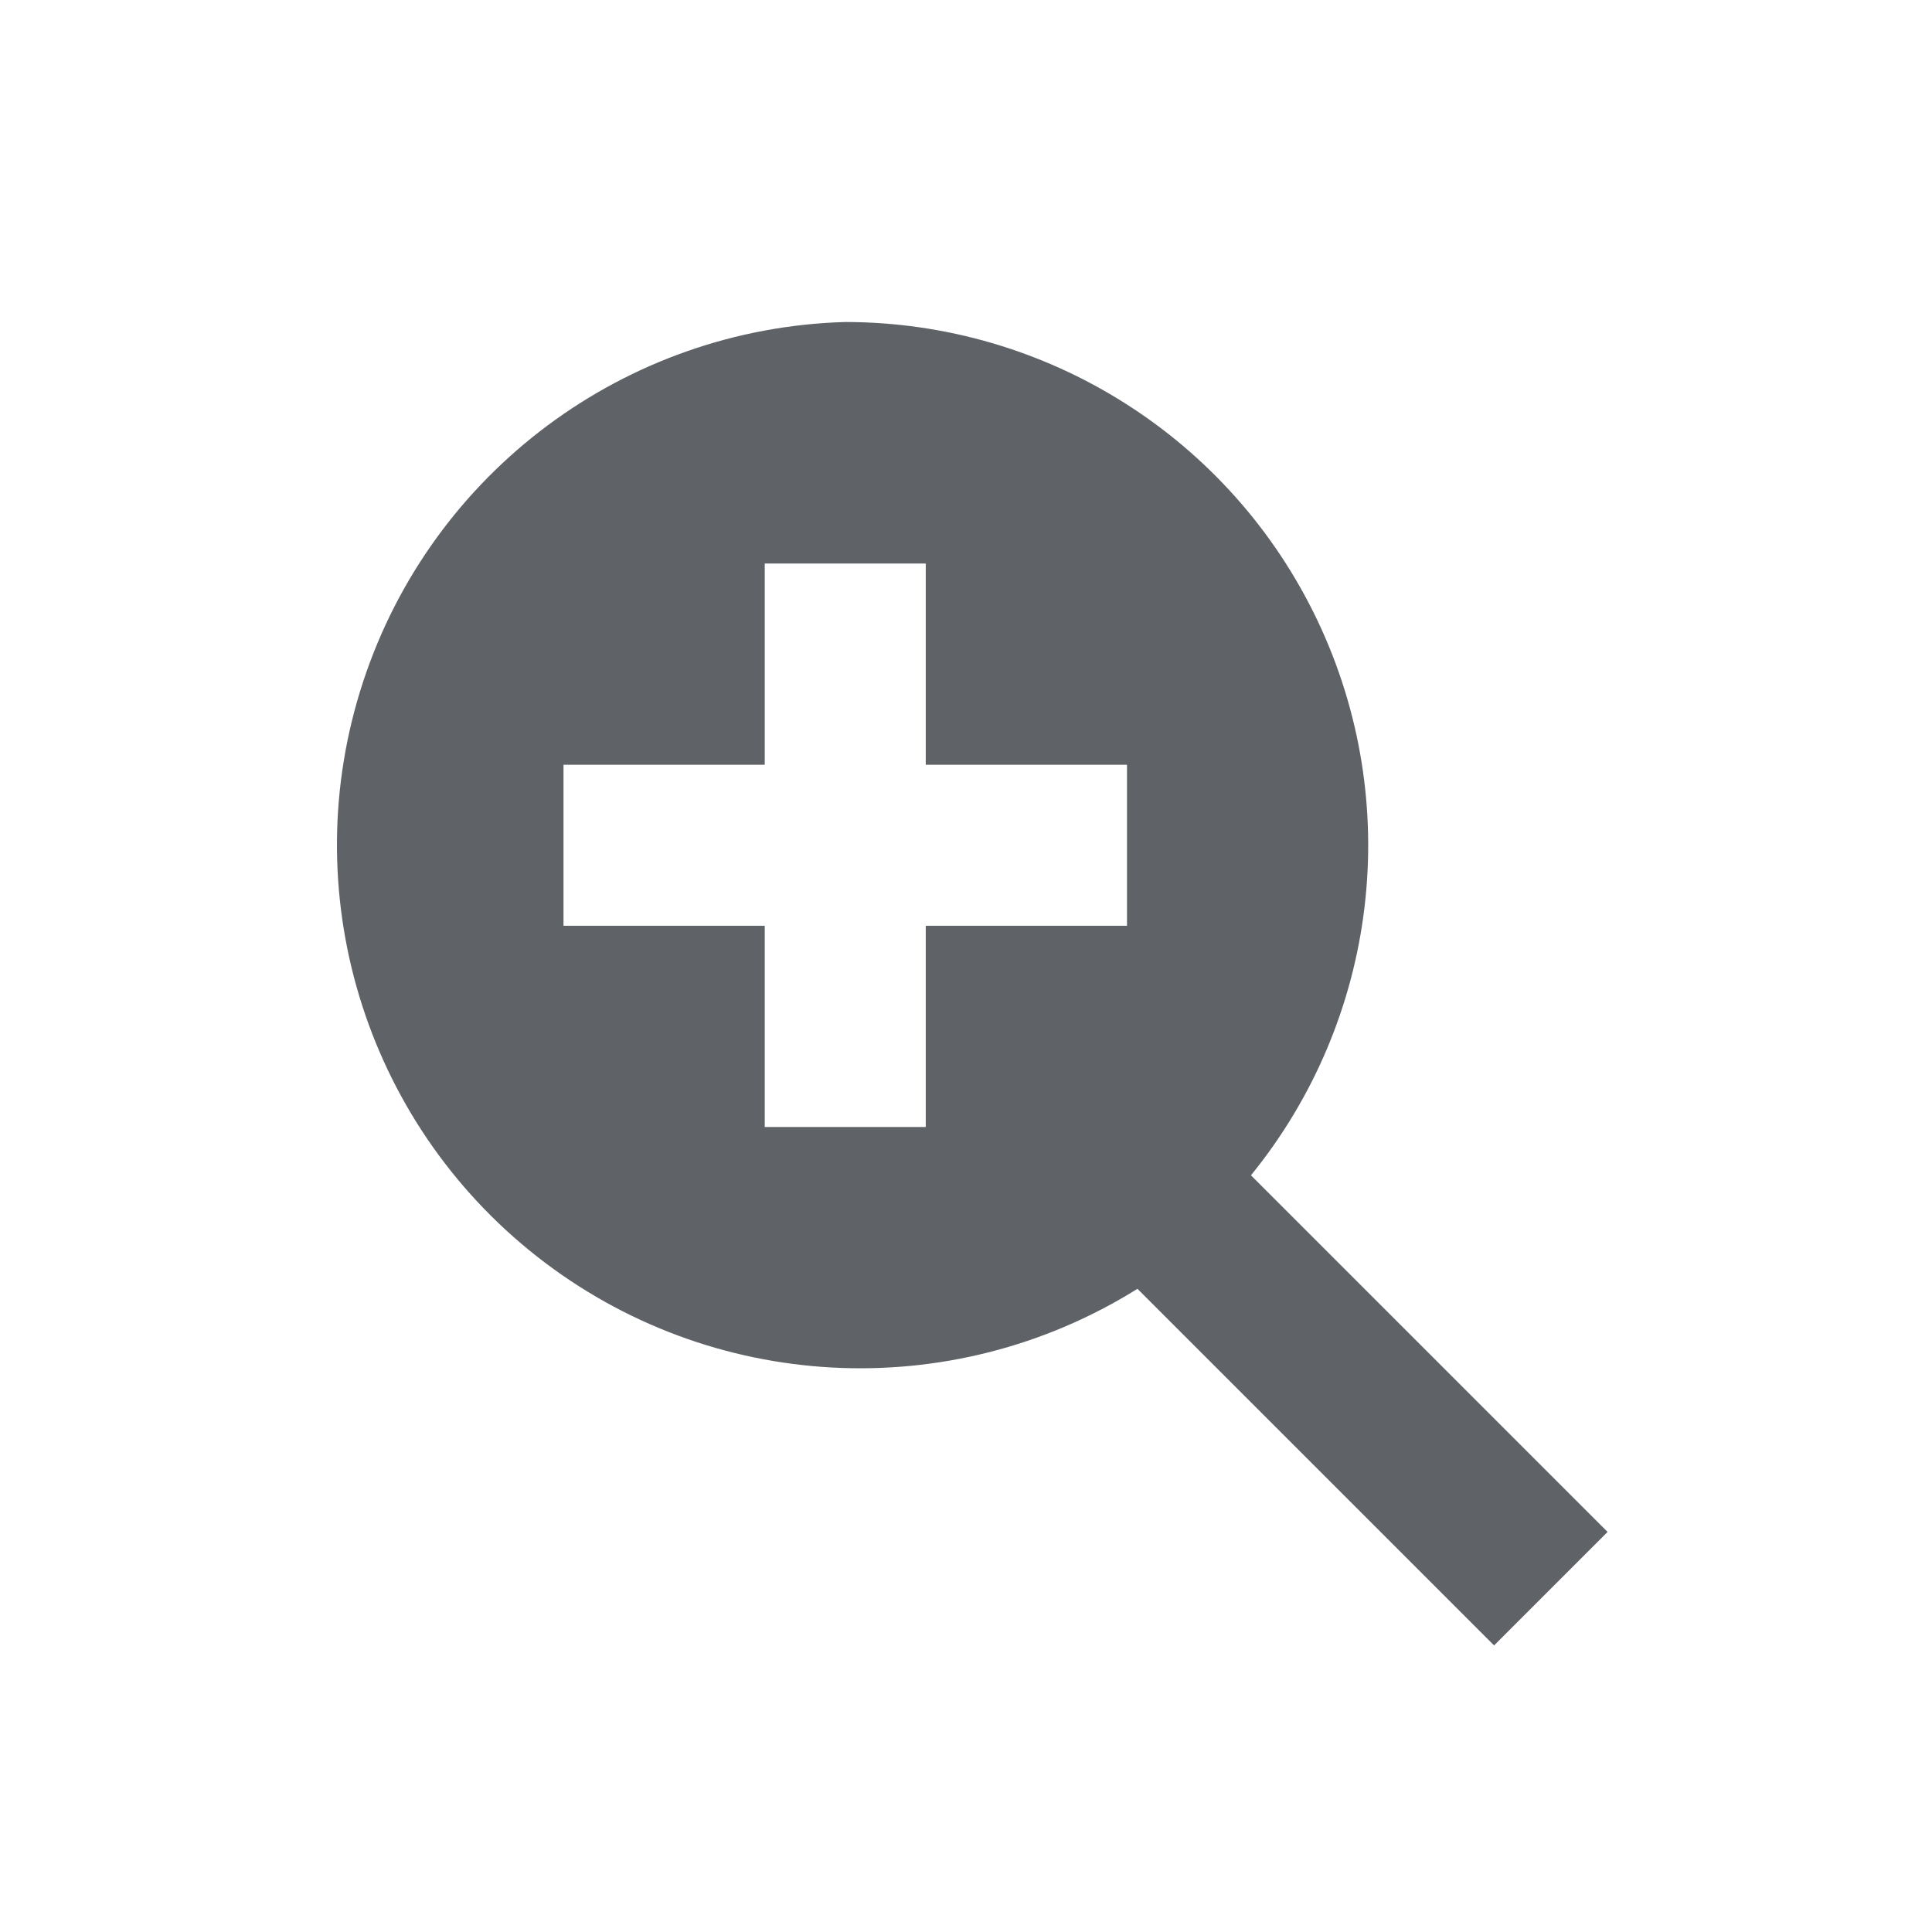
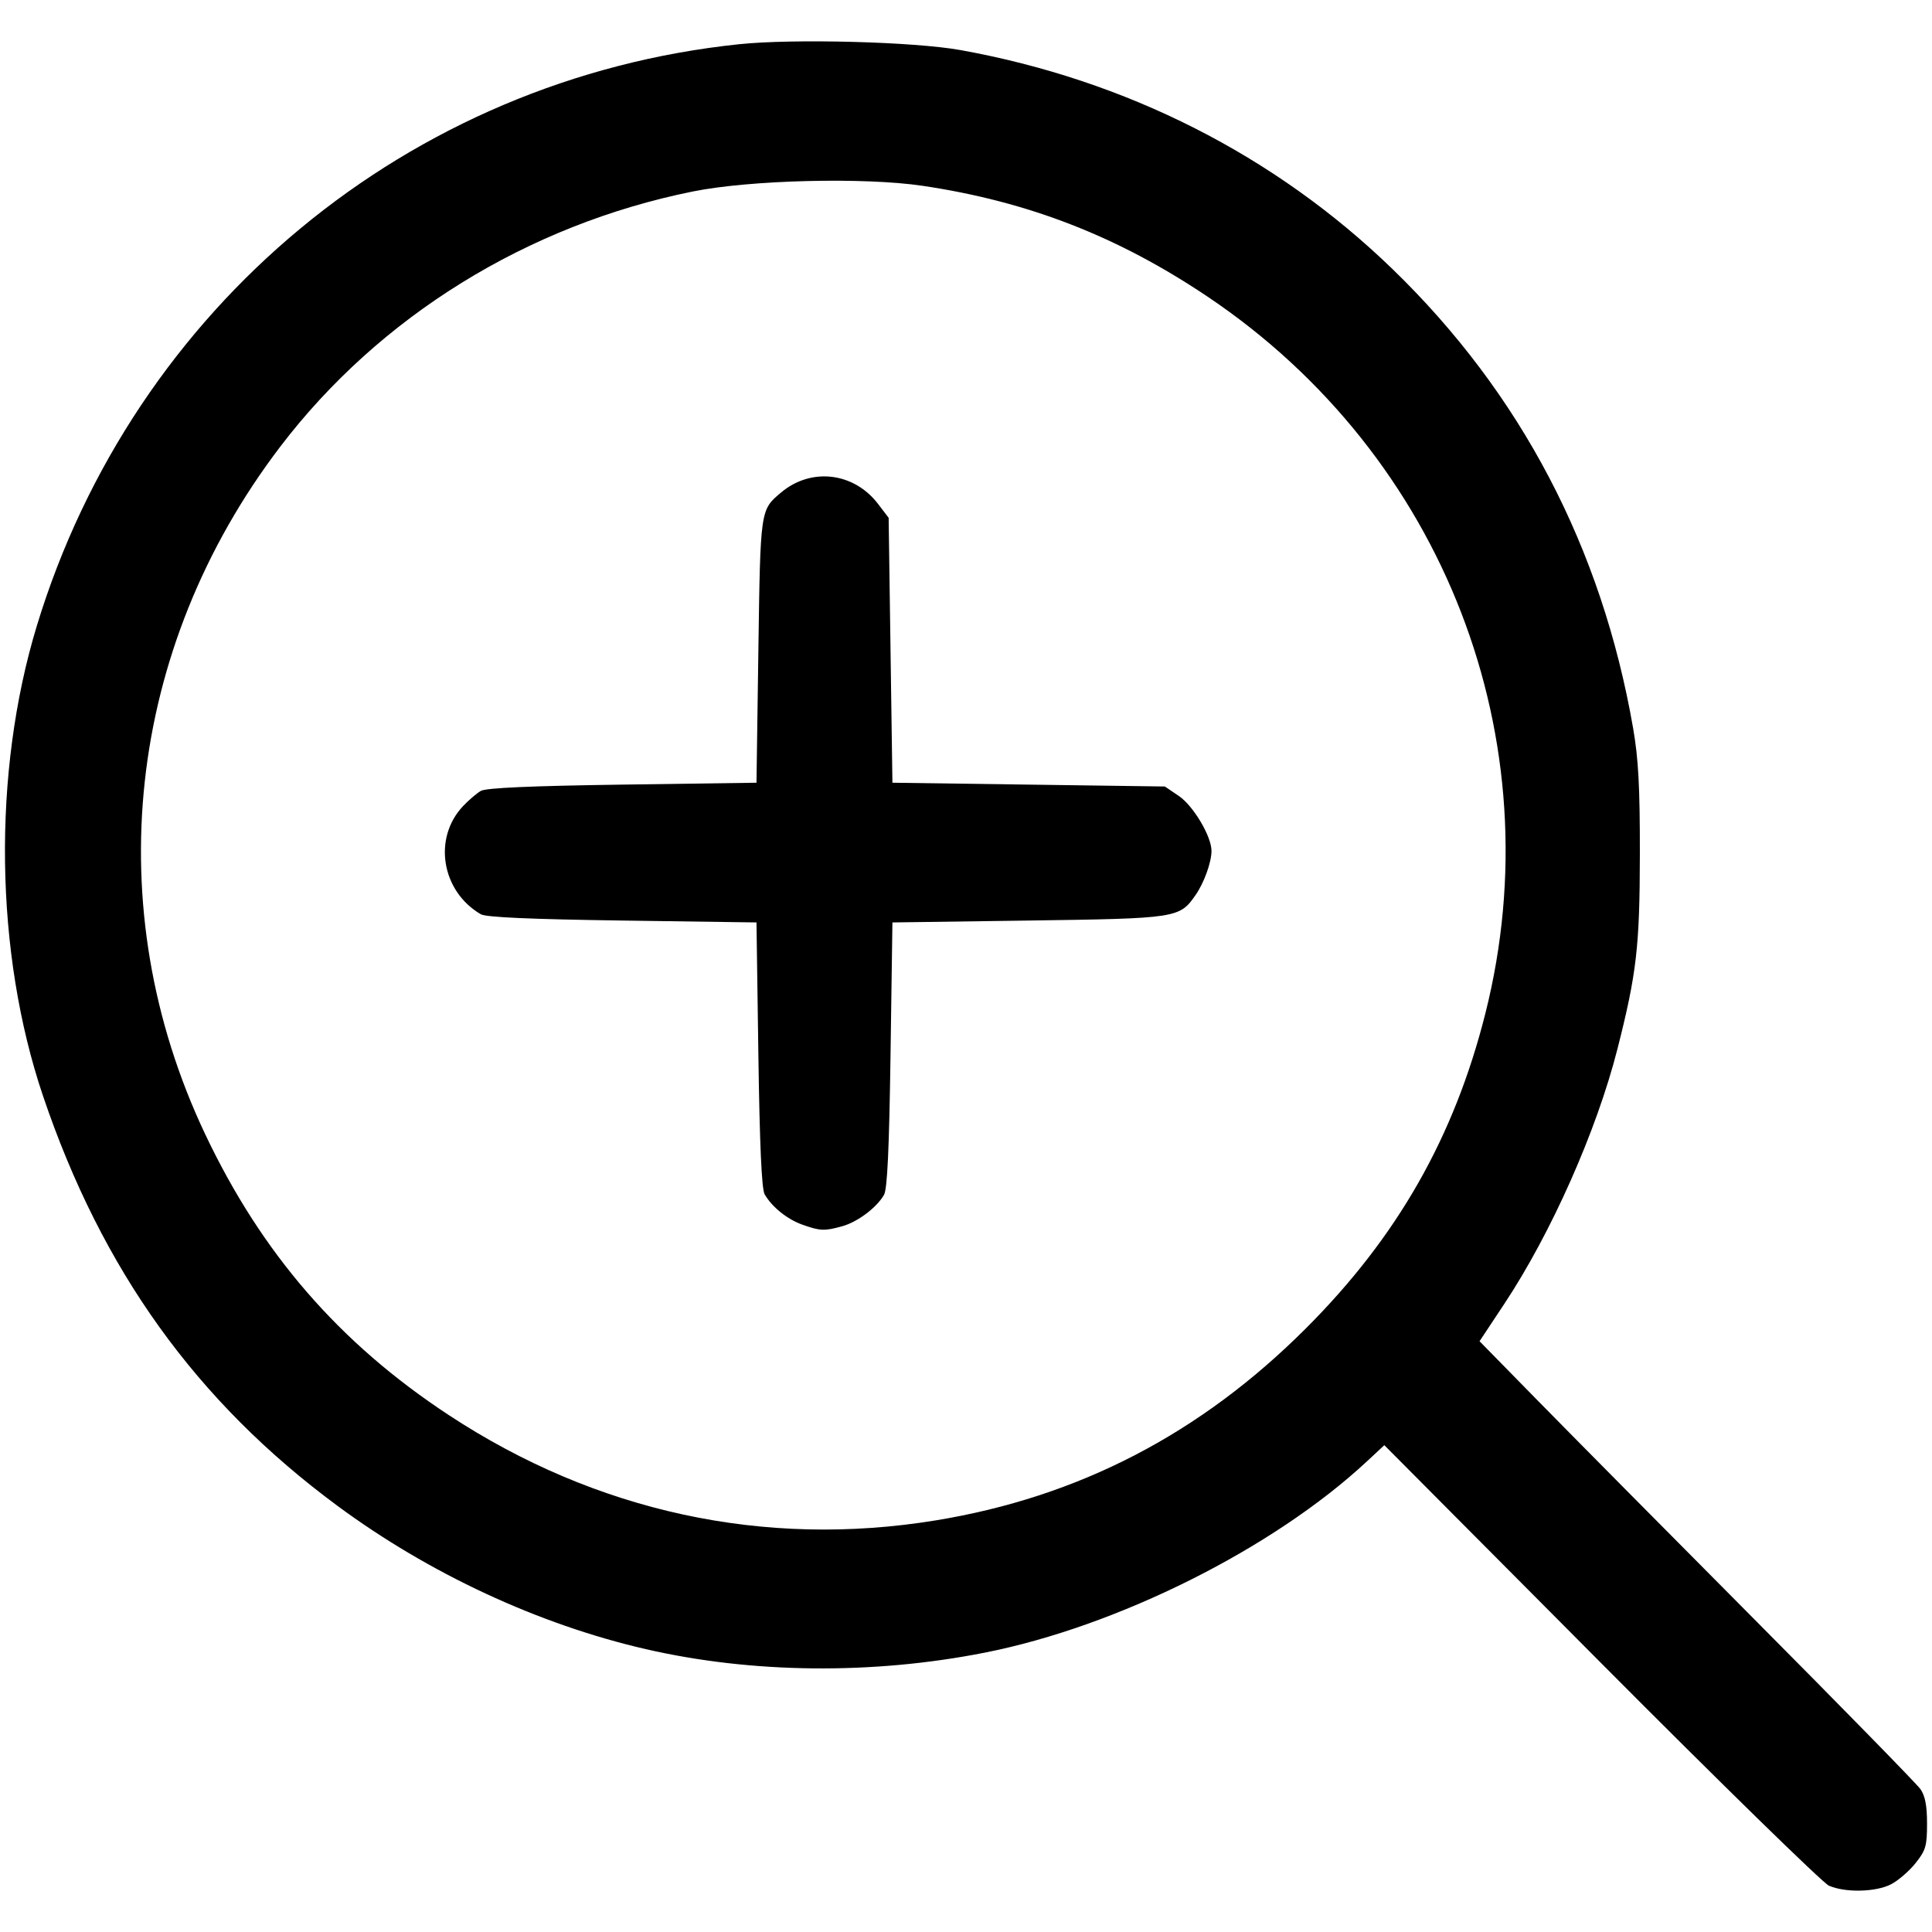
- <svg xmlns="http://www.w3.org/2000/svg" width="24" height="24" viewBox="0 0 24 24">
-   <g fill="#5F6368">
-     <path d="M10.5 4a6.5 6.5 0 0 1 5.04 10.6l4.43 4.43-1.41 1.41-4.43-4.43A6.5 6.5 0 1 1 10.5 4zm-1 3v2.5H7v2h2.5V14h2v-2.5H14v-2h-2.5V7h-2z" />
+ <svg xmlns="http://www.w3.org/2000/svg" width="24" height="24" viewBox="0 0 24 24" version="1.1" id="svg1" xml:space="preserve">
+   <defs id="defs1" />
+   <g id="layer1">
+     <g id="g4" transform="matrix(0.04690681,0,0,0.04690681,25.08765,13.07711)">
+       <path style="fill:#000000" d="m -50.5,220.587 c -1.65,-0.734 -28.814,-27.28 -60.365,-58.991 l -57.365,-57.655 -4.635,4.313 c -24.759,23.039 -65.973,43.667 -101.135,50.619 -29.746,5.881 -61.696,5.554 -89.801,-0.918 C -392.229,151.408 -421.184,137.95 -445.5,119.981 -482.848,92.382 -507.854,57.564 -523.451,11.441 -536.269,-26.463 -536.902,-74.179 -525.102,-113 c 25.699,-84.547 98.607,-144.945 185.994,-154.079 14.386,-1.504 46.345,-0.659 58.608,1.548 43.889,7.902 83.325,27.883 114.4,57.964 33.991,32.902 55.451,73.827 63.749,121.567 1.418,8.155 1.819,15.636 1.797,33.5 -0.03,24.342 -0.858,31.525 -5.936,51.5 -5.502,21.643 -17.511,48.711 -29.925,67.455 l -6.594,9.955 15.239,15.545 c 8.381,8.55 34.25,34.671 57.486,58.046 23.236,23.376 43.043,43.626 44.016,45 1.264,1.785 1.768,4.398 1.768,9.156 0,5.93 -0.335,7.077 -3.071,10.5 -1.689,2.114 -4.614,4.63 -6.5,5.591 -4.06,2.07 -12.162,2.237 -16.429,0.338 z m -236.559,-96.728 c 37.882,-6.193 70.12,-22.912 98.063,-50.855 24.217,-24.218 39.274,-50.645 47.531,-83.426 18.224,-72.351 -10.937,-147.679 -73.444,-189.719 -23.829,-16.027 -47.587,-25.279 -75.59,-29.439 -15.518,-2.305 -45.699,-1.559 -60.879,1.506 -43.775,8.836 -83.009,33.114 -109.277,67.622 -40.724,53.497 -48.22,122.092 -19.884,181.952 14.981,31.648 35.58,55.414 64.54,74.462 39.014,25.661 83.603,35.308 128.941,27.896 z" id="path4" />
+       <path style="fill:#000000" d="m -322.345,45.541 c -4.031,-1.437 -8.04,-4.662 -9.997,-8.041 -0.789,-1.363 -1.317,-13.148 -1.658,-37 l -0.5,-35 -35.5,-0.5 c -24.345,-0.343 -36.128,-0.866 -37.5,-1.664 -10.444,-6.078 -12.746,-20.163 -4.686,-28.672 1.478,-1.56 3.586,-3.36 4.686,-4 1.372,-0.798 13.155,-1.321 37.5,-1.664 l 35.5,-0.5 0.5,-35 c 0.536,-37.549 0.487,-37.208 6.023,-41.866 7.955,-6.694 19.272,-5.356 25.675,3.035 l 2.802,3.671 0.5,35.08 0.5,35.08 36.075,0.5 36.075,0.5 3.692,2.5 c 3.839,2.6 8.658,10.696 8.658,14.547 0,3.029 -1.96,8.456 -4.232,11.718 -4.245,6.095 -4.852,6.187 -44.268,6.735 l -36,0.5 -0.5,35 c -0.357,25.016 -0.85,35.611 -1.727,37.142 -1.937,3.381 -6.998,7.188 -11.054,8.314 -4.715,1.309 -5.854,1.265 -10.564,-0.415 z" id="path3" />
+     </g>
  </g>
</svg>
